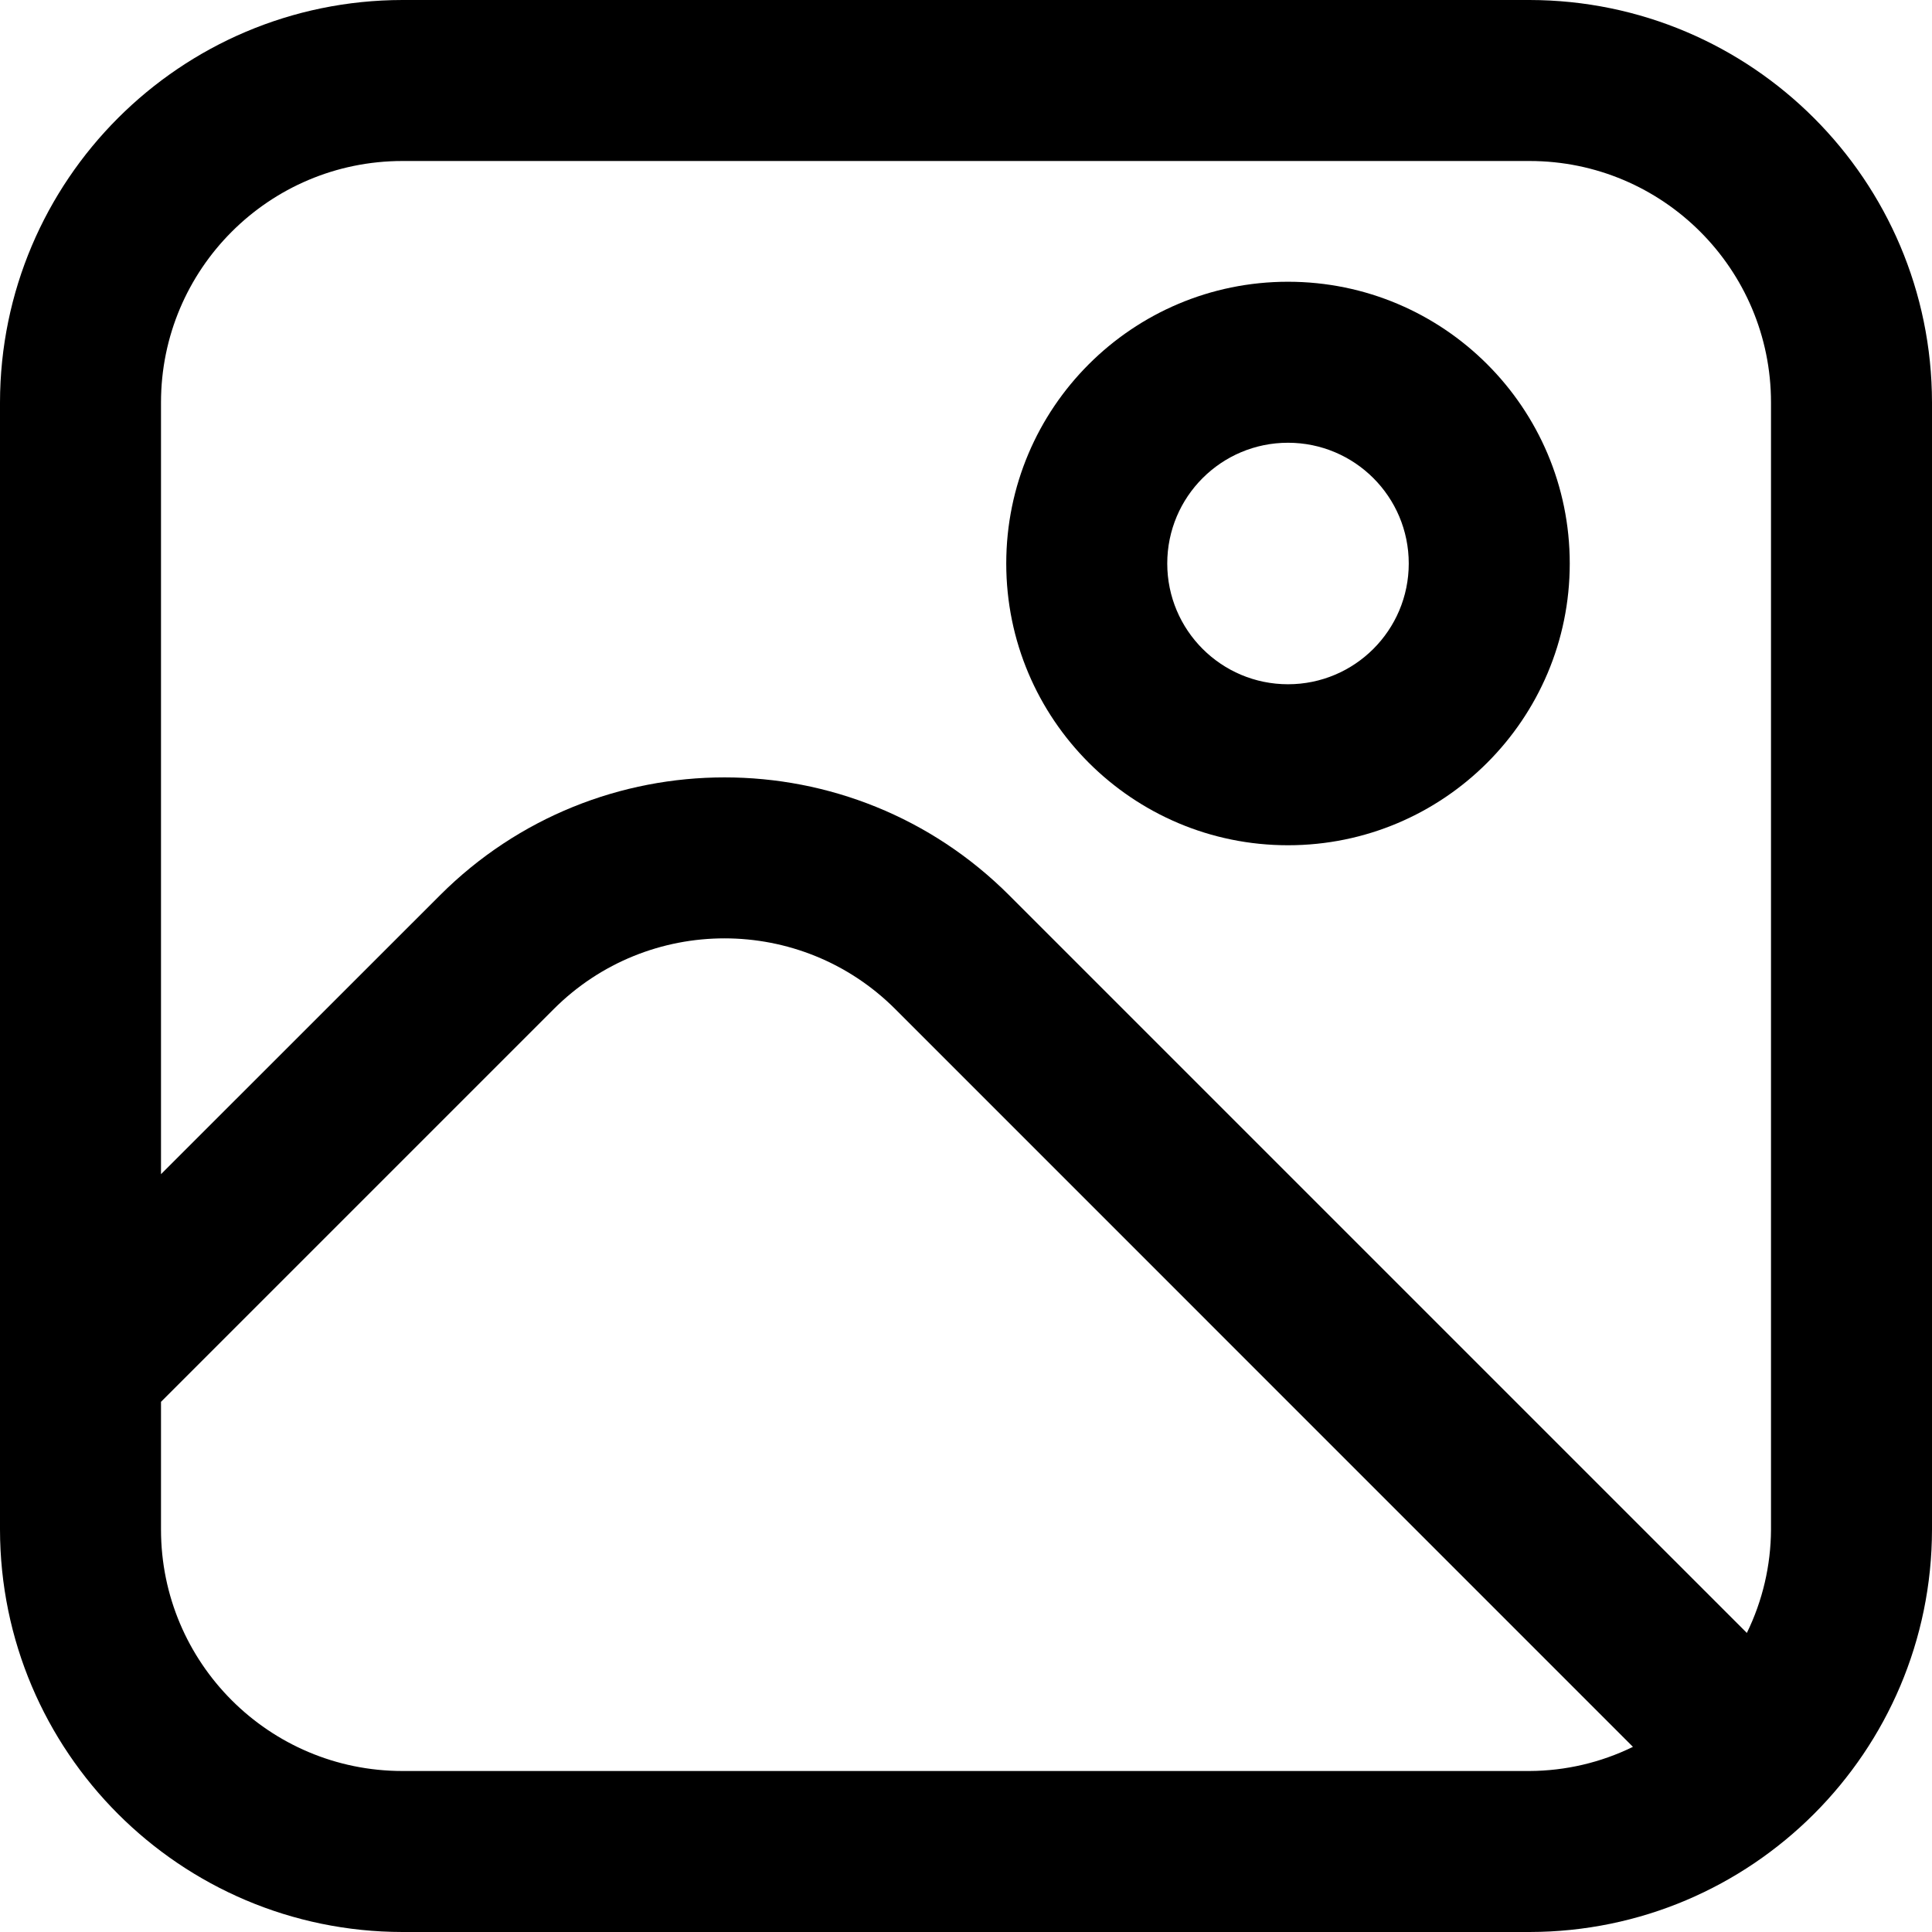
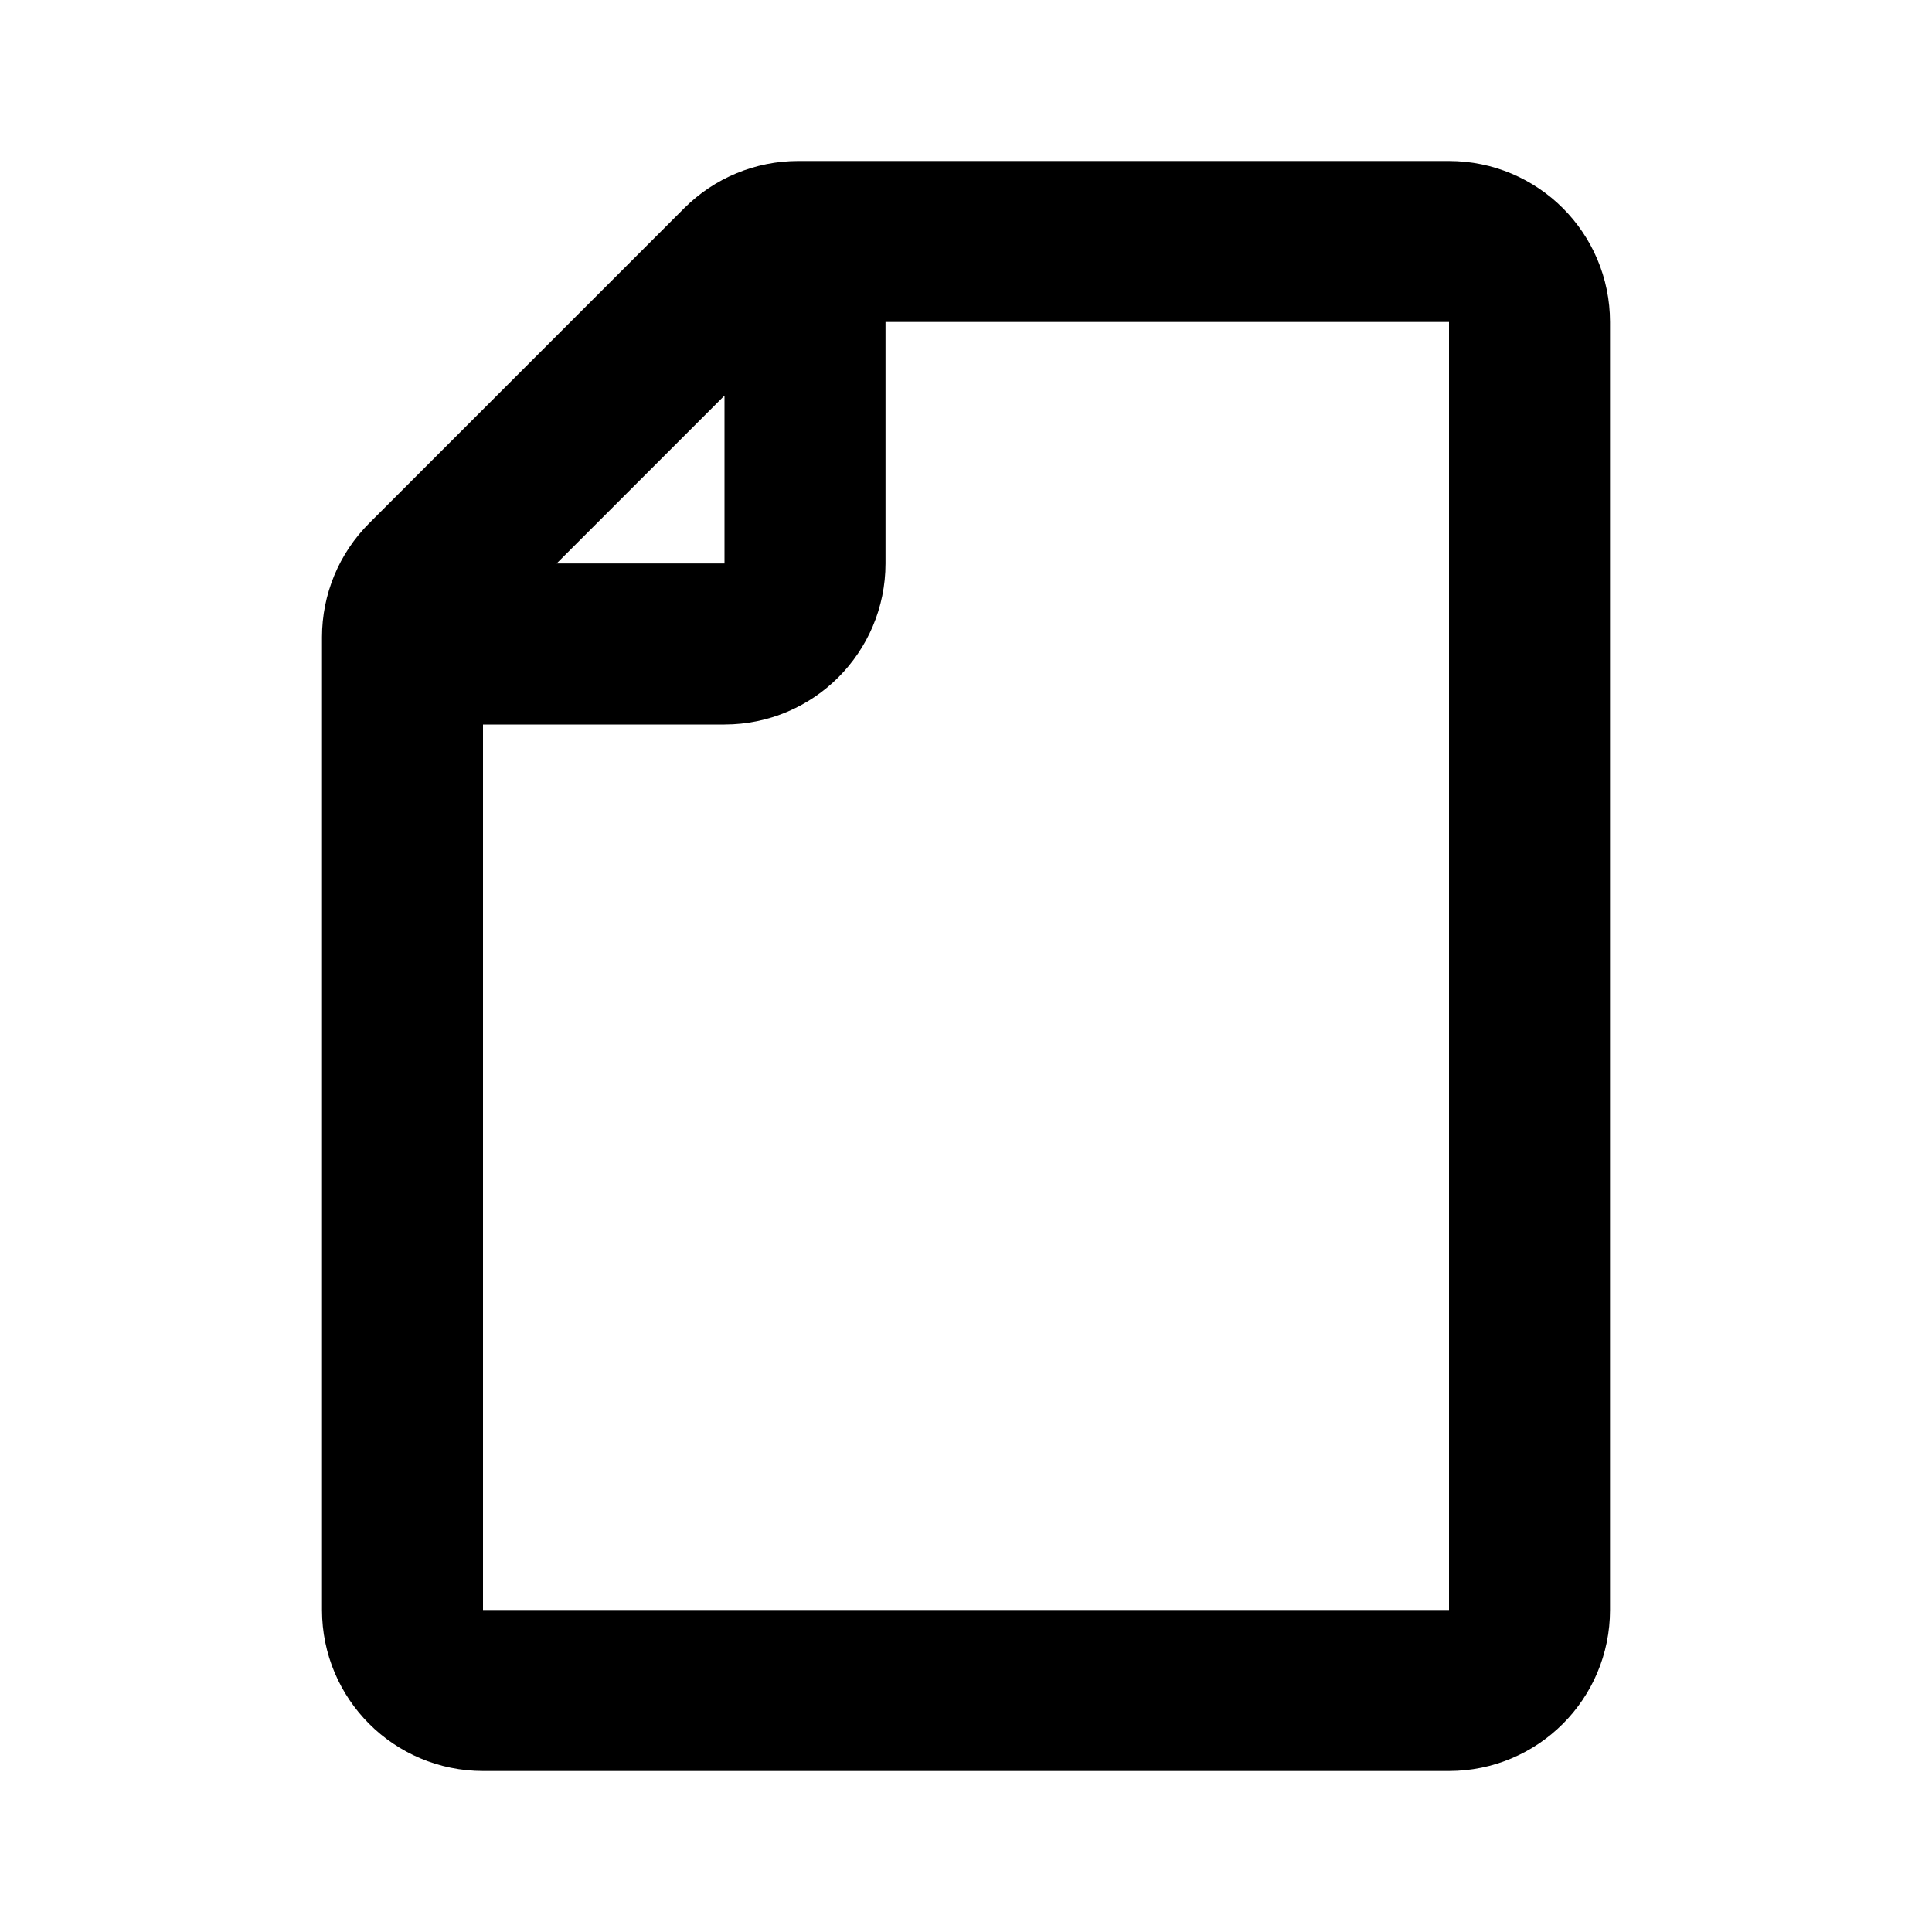
- <svg xmlns="http://www.w3.org/2000/svg" id="Outline" viewBox="0 0 24 24" width="512" height="512">
-   <path d="M19,0H5A5.006,5.006,0,0,0,0,5V19a5.006,5.006,0,0,0,5,5H19a5.006,5.006,0,0,0,5-5V5A5.006,5.006,0,0,0,19,0ZM5,2H19a3,3,0,0,1,3,3V19a2.951,2.951,0,0,1-.3,1.285l-9.163-9.163a5,5,0,0,0-7.072,0L2,14.586V5A3,3,0,0,1,5,2ZM5,22a3,3,0,0,1-3-3V17.414l4.878-4.878a3,3,0,0,1,4.244,0L20.285,21.7A2.951,2.951,0,0,1,19,22Z" />
-   <path d="M16,10.5A3.5,3.5,0,1,0,12.5,7,3.5,3.5,0,0,0,16,10.5Zm0-5A1.5,1.5,0,1,1,14.5,7,1.5,1.5,0,0,1,16,5.5Z" />
+ <svg xmlns="http://www.w3.org/2000/svg" class="w-6 h-6 text-gray-800 dark:text-white" aria-hidden="true" width="24" height="24" fill="none" viewBox="0 0 24 24">
+   <path stroke="currentColor" stroke-linejoin="round" stroke-width="2" d="M10 3v4a1 1 0 0 1-1 1H5m14-4v16a1 1 0 0 1-1 1H6a1 1 0 0 1-1-1V7.914a1 1 0 0 1 .293-.707l3.914-3.914A1 1 0 0 1 9.914 3H18a1 1 0 0 1 1 1Z" />
</svg>
